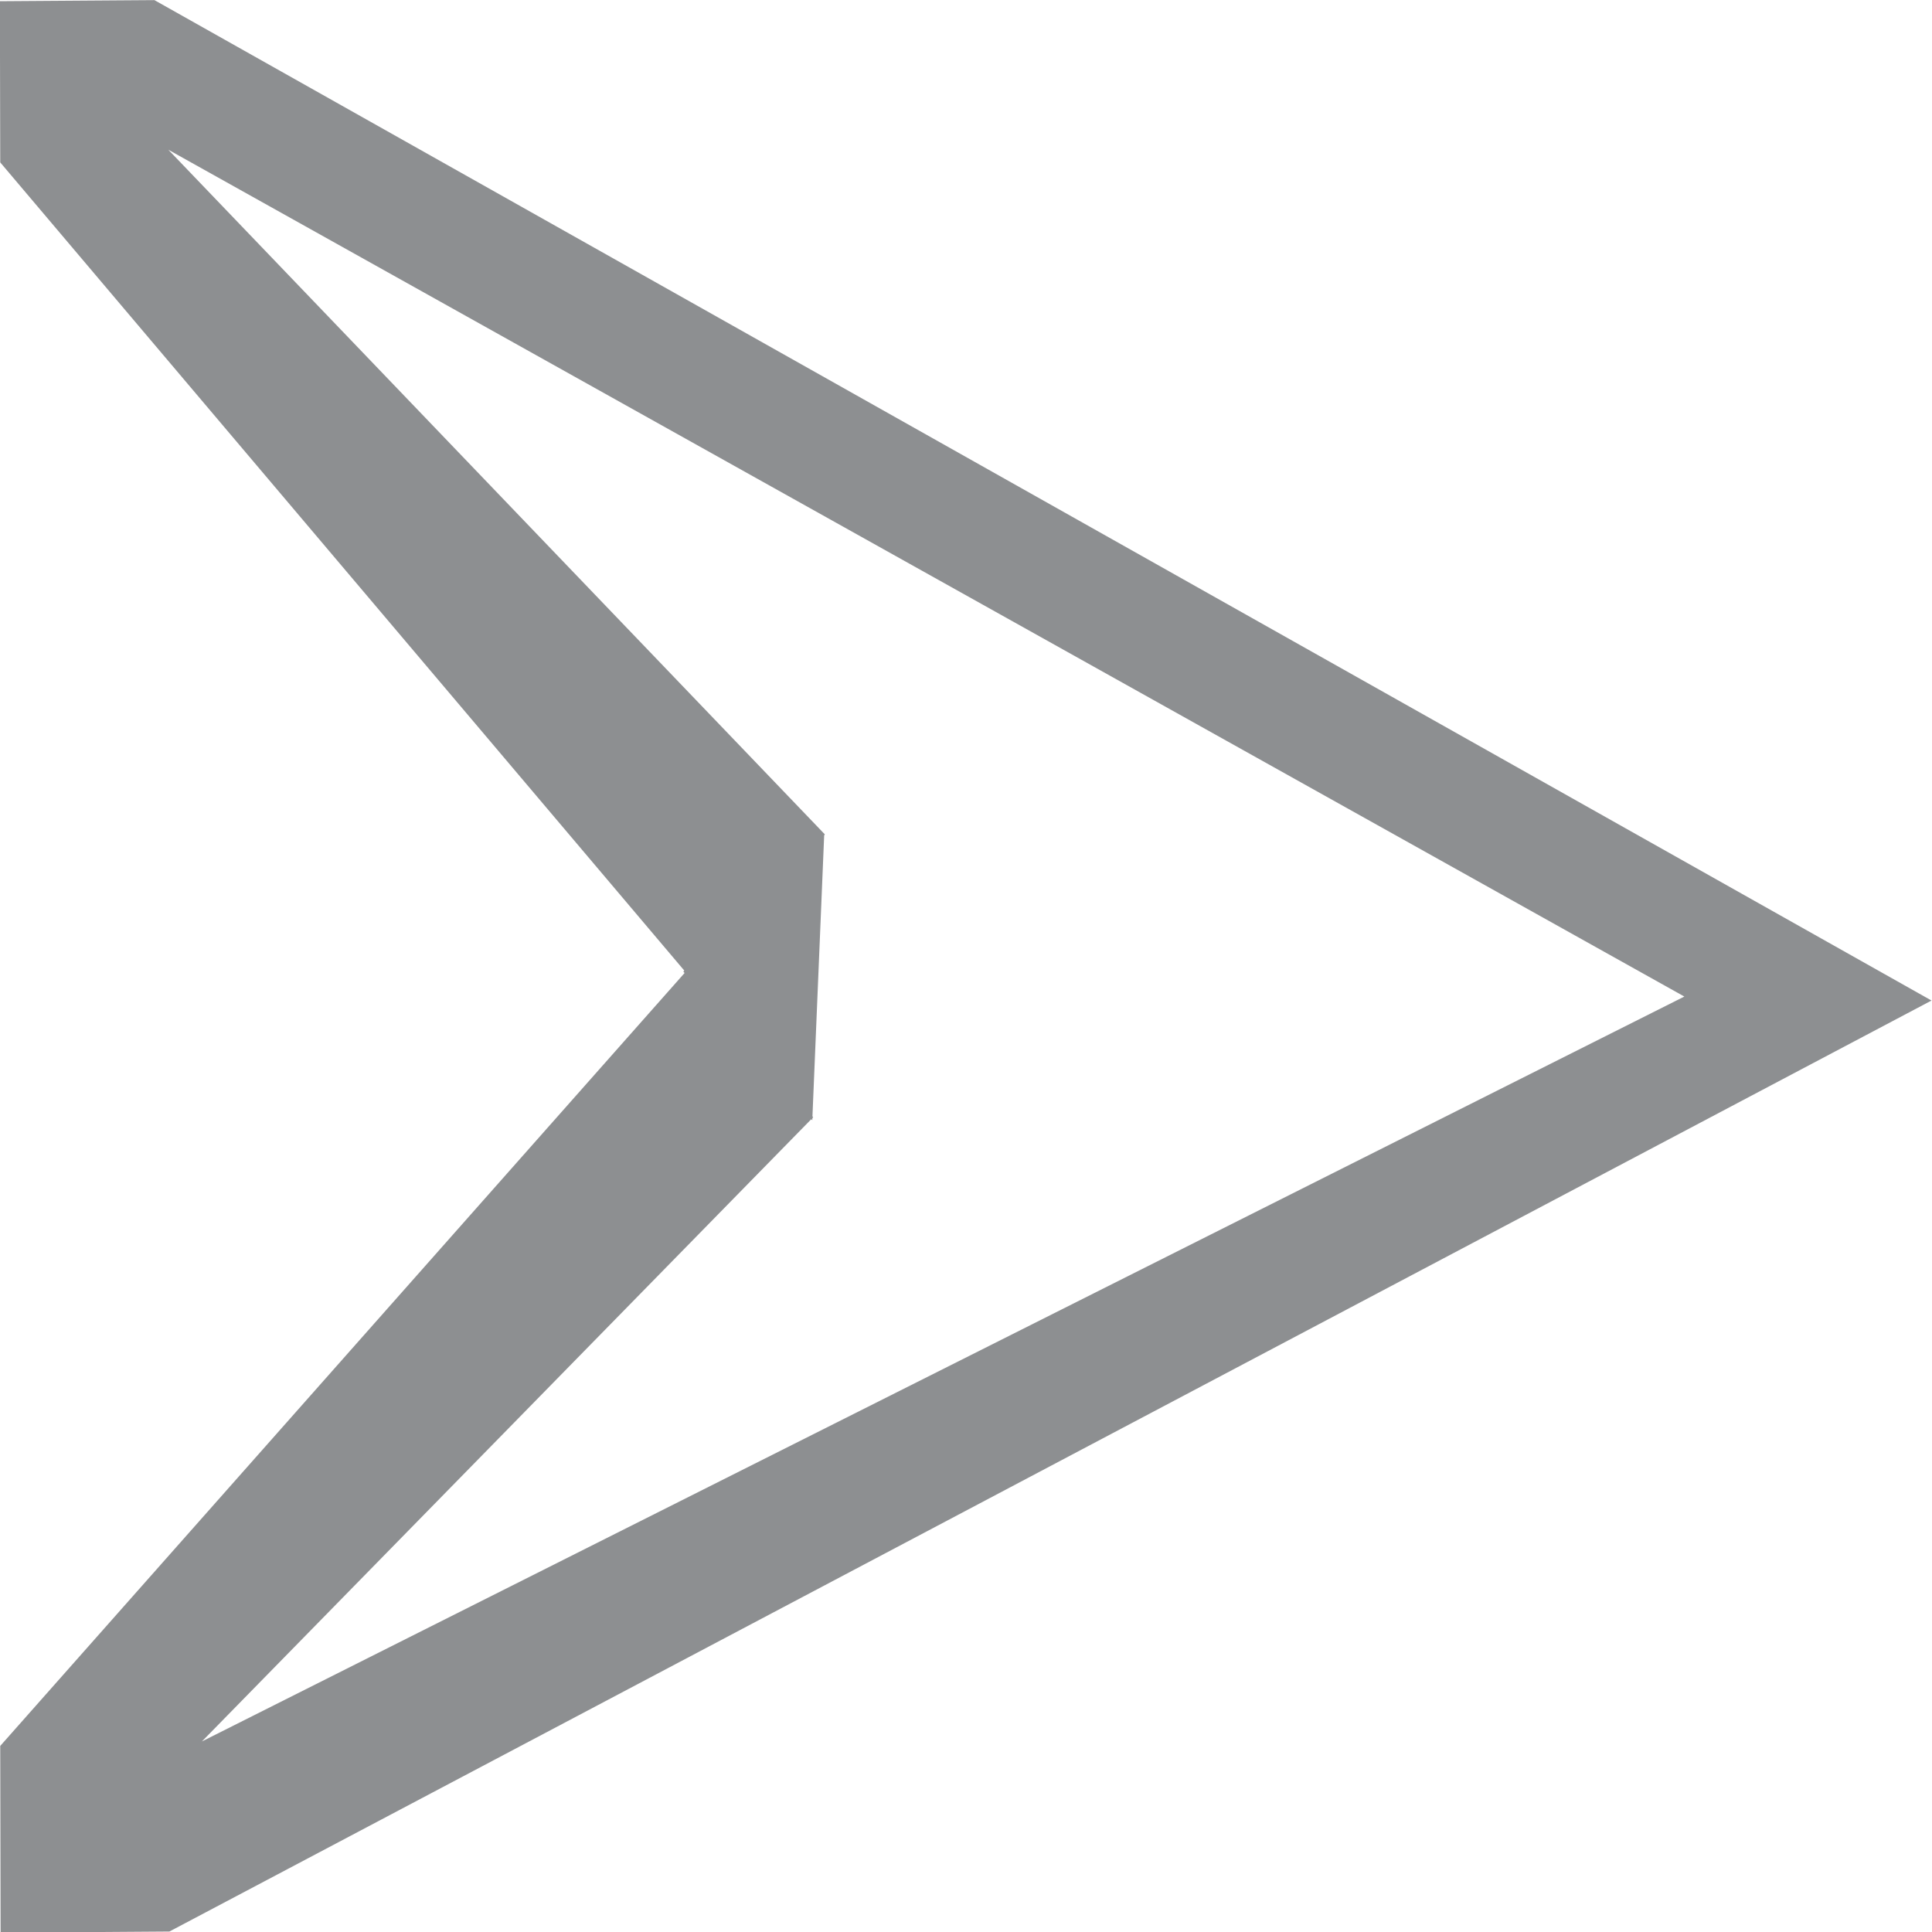
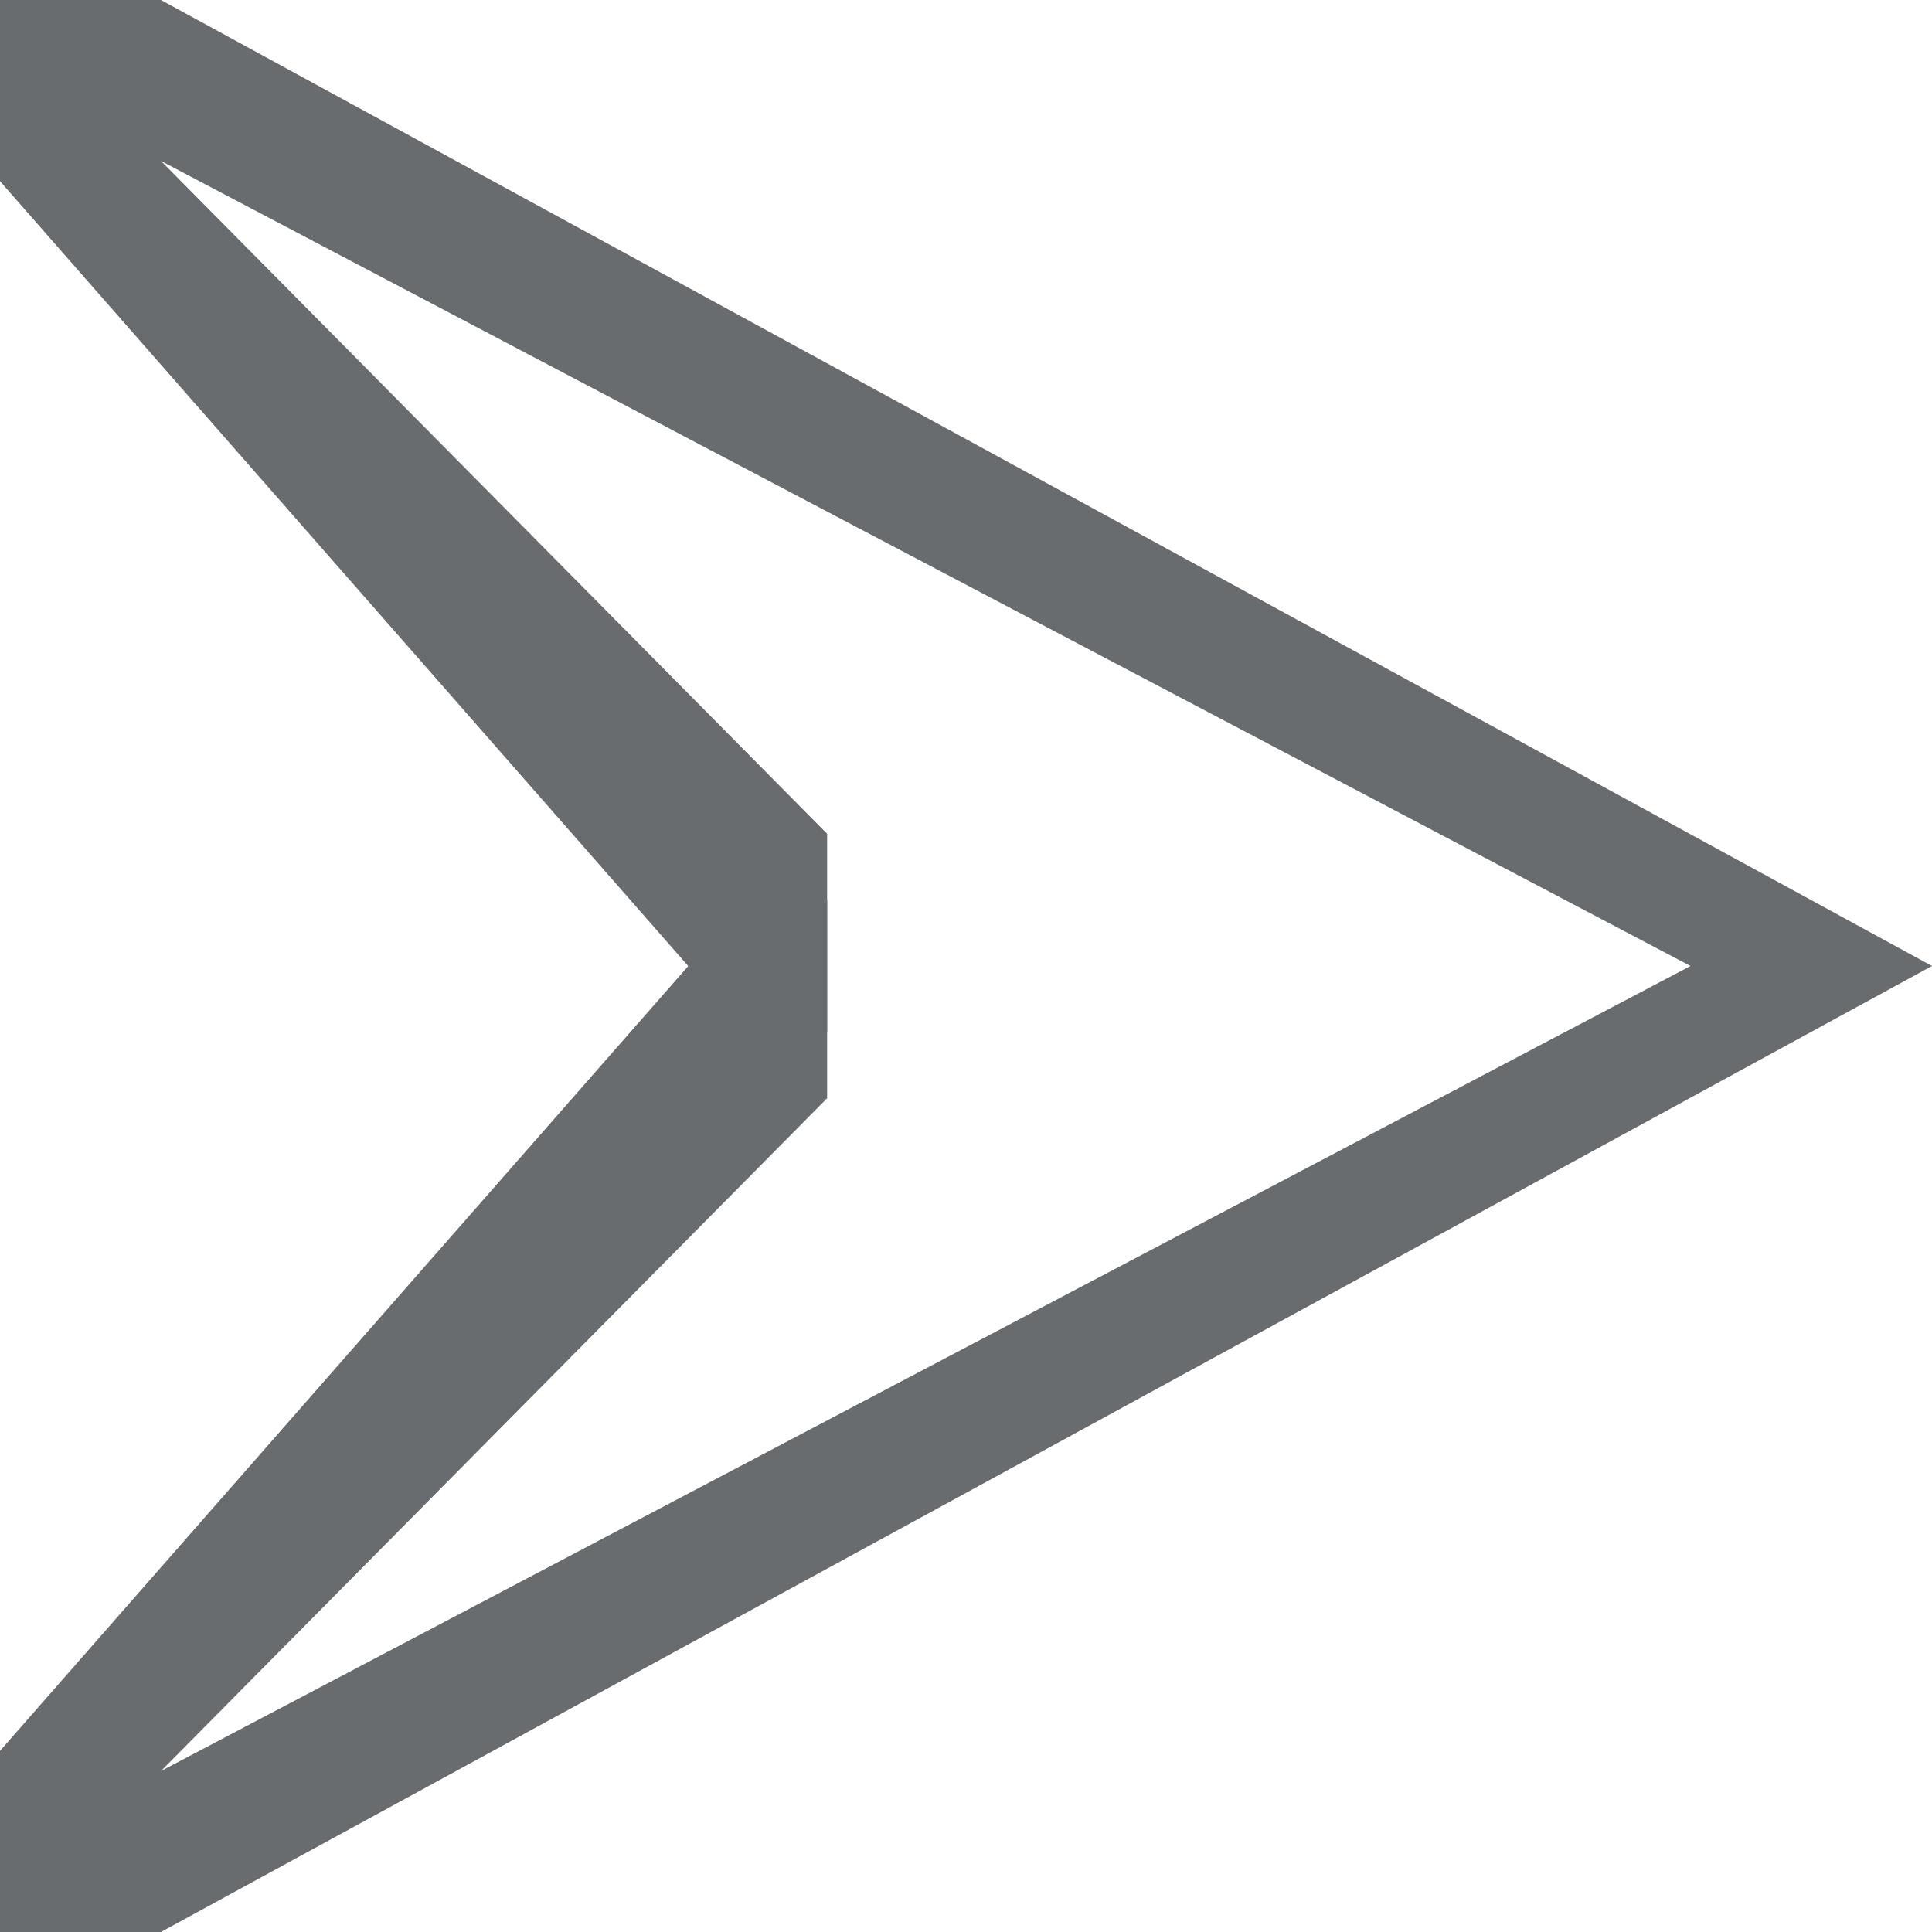
<svg xmlns="http://www.w3.org/2000/svg" id="svg3769" width="16" height="16" version="1.1" viewBox="0 0 16 16">
  <defs id="defs3051">
    <style id="current-color-scheme" type="text/css">.ColorScheme-Text {
        color:#eff0f1;
      }</style>
  </defs>
-   <path id="path1702" d="m0.013 15.467-0.033-14.8" fill="#8d8f91" />
-   <path id="path6966" d="m0.002 1.345-0.003-1.335 1.28-0.009 14.717 8.285-14.593 7.71-1.398 0.01-0.003-1.547 5.67-6.404 1.062 1.198-5.062 5.169 12.277-6.169-12.555-7.013 5.437 5.67-1.147 1.148z" fill="#8d8f91" stroke-opacity="0" />
-   <path id="path11910" d="m5.659 8.046 1.167-1.142-0.099 2.374z" fill="#8d8f91" stroke-opacity="0" />
+   <path id="path525" d="M 0,14.5 V 16 H 1.333 L 16,8 1.333,0 H 0 L -2.6609036e-4,1.5 5.7,8.001 6.85,6.905 1.333,1.333 14,8 1.333,14.667 6.85,9.095 5.7,8 Z" fill="#8d8f91" stroke-opacity="0" style="fill:#696c6e;fill-opacity:1" />
+   <rect style="fill:#696c6e;fill-opacity:1;stroke:#696c6e;stroke-width:0" id="rect5515" width="1.15" height="1.095" x="5.7" y="8" />
+   <rect style="fill:#696c6e;fill-opacity:1;stroke:#696c6e;stroke-width:0" id="rect5538" width="1.15" height="1.095" x="5.7" y="6.905" />
+   <rect style="fill:#696c6e;fill-opacity:1;stroke:#696c6e;stroke-width:0" id="rect5540" width="1.15" height="1.095" x="5.7" y="-8.552" transform="scale(1,-1)" />
</svg>
